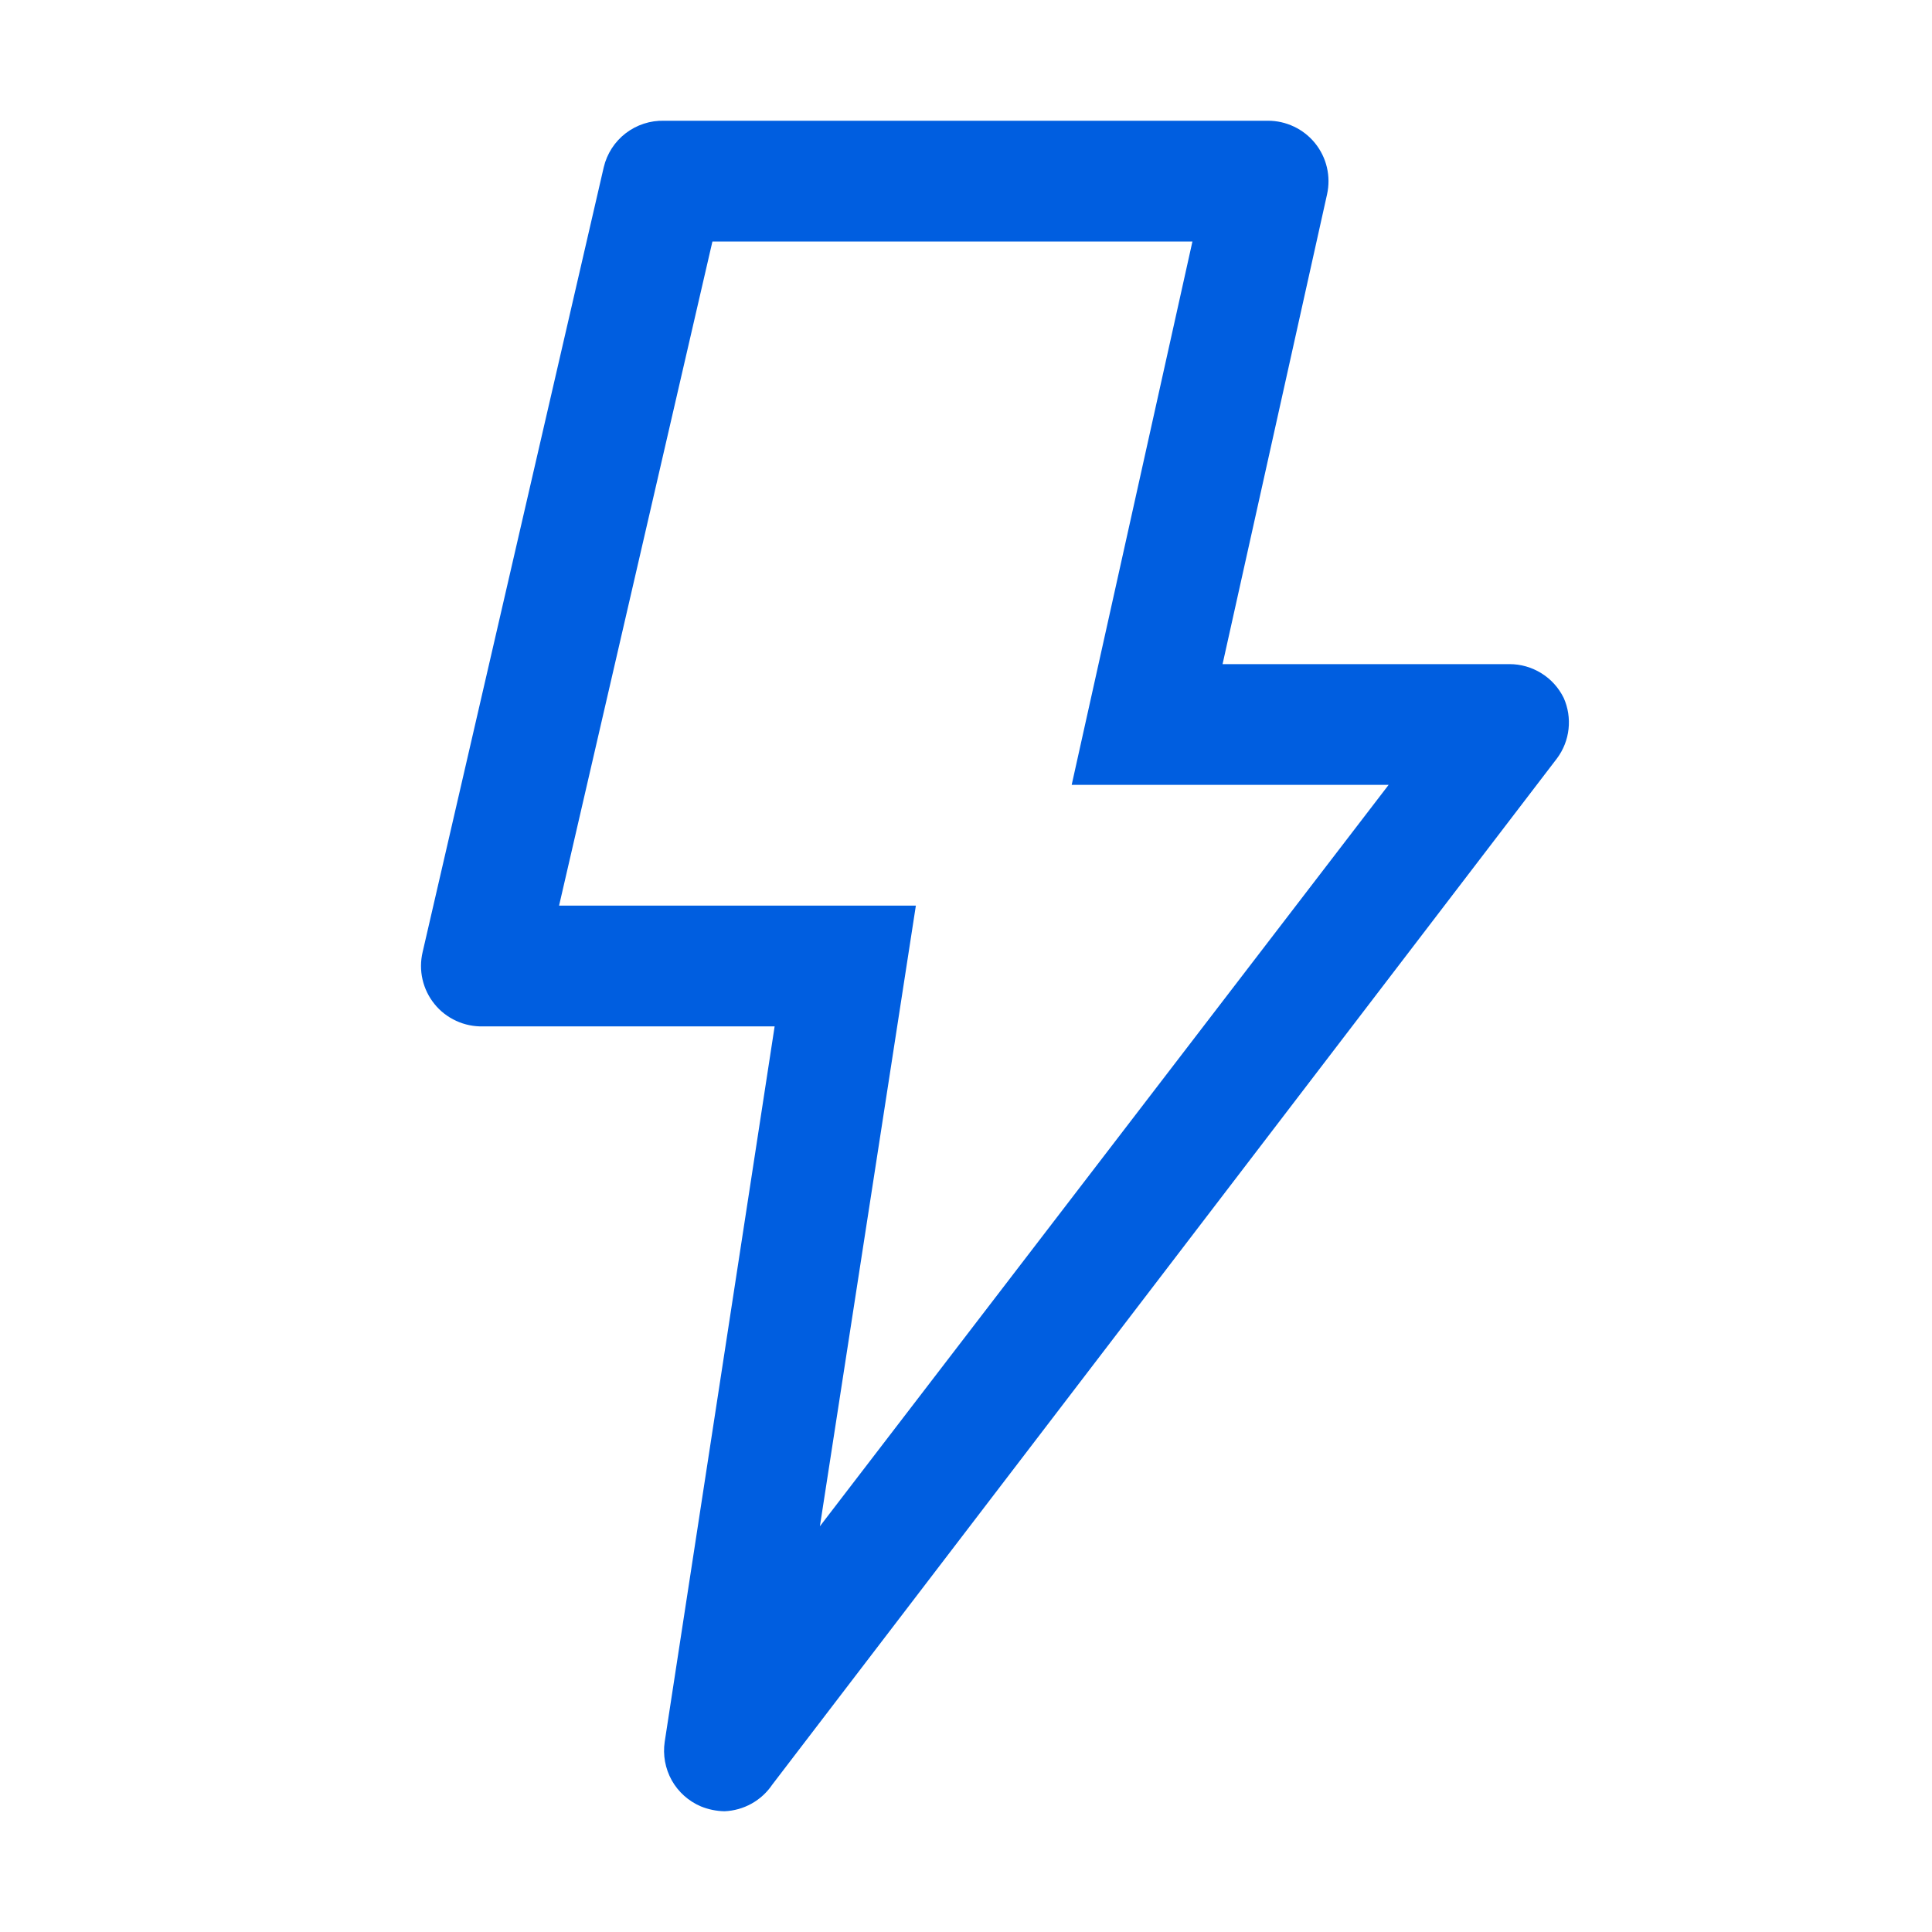
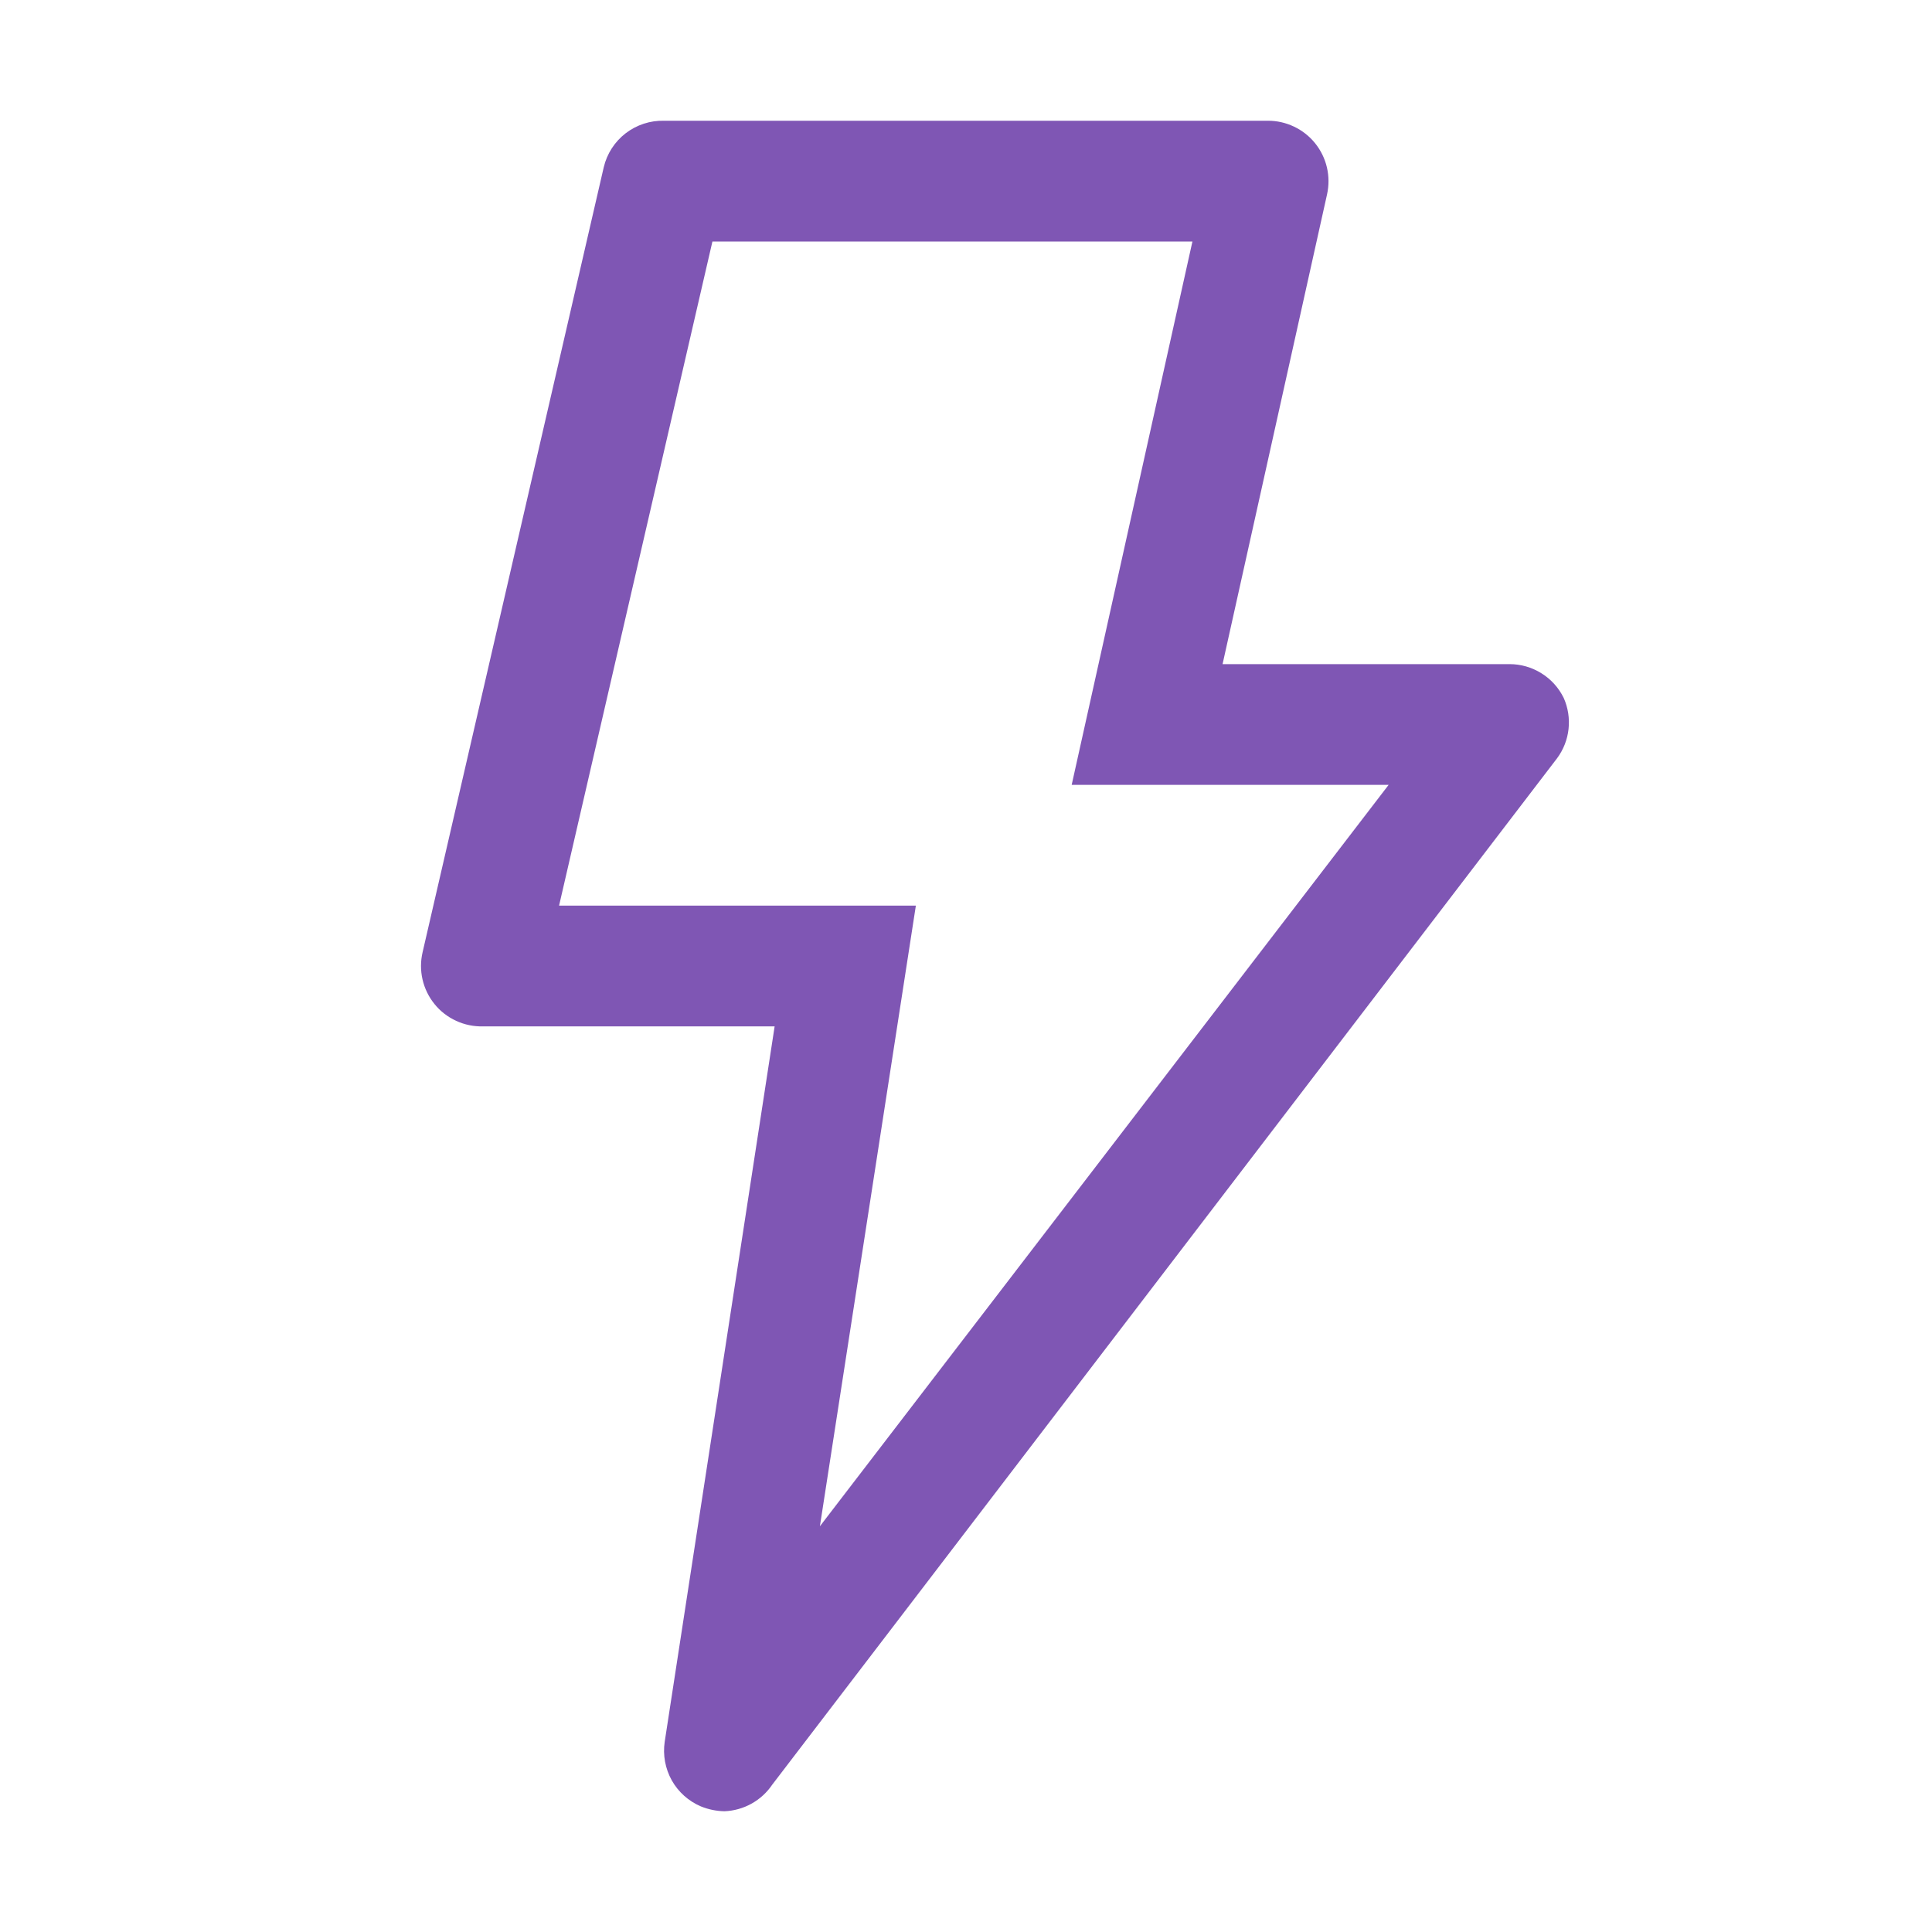
<svg xmlns="http://www.w3.org/2000/svg" width="40" height="40" viewBox="0 0 40 40" fill="none">
-   <path d="M14.512 37.4C14.257 37.292 14.044 37.102 13.908 36.86C13.773 36.617 13.721 36.337 13.762 36.062L16.038 21.25H10C9.809 21.255 9.619 21.216 9.445 21.136C9.271 21.056 9.117 20.938 8.997 20.789C8.876 20.64 8.791 20.466 8.748 20.279C8.705 20.093 8.706 19.899 8.75 19.712L12.5 3.462C12.566 3.183 12.726 2.934 12.954 2.759C13.182 2.584 13.463 2.492 13.75 2.5H26.25C26.437 2.499 26.621 2.541 26.79 2.621C26.959 2.701 27.107 2.817 27.225 2.962C27.344 3.109 27.429 3.281 27.472 3.465C27.515 3.649 27.516 3.84 27.475 4.025L25.312 13.75H31.25C31.484 13.749 31.714 13.815 31.913 13.939C32.112 14.062 32.272 14.24 32.375 14.45C32.465 14.652 32.499 14.874 32.475 15.094C32.451 15.313 32.369 15.522 32.237 15.7L15.988 36.95C15.878 37.113 15.731 37.247 15.559 37.343C15.388 37.438 15.196 37.492 15 37.5C14.833 37.497 14.668 37.463 14.512 37.4ZM22.188 16.25L24.688 5H14.75L11.575 18.75H18.962L16.975 31.6L28.75 16.25H22.188Z" fill="#005EE0" />
+   <path d="M14.512 37.4C14.257 37.292 14.044 37.102 13.908 36.86C13.773 36.617 13.721 36.337 13.762 36.062L16.038 21.25H10C9.809 21.255 9.619 21.216 9.445 21.136C9.271 21.056 9.117 20.938 8.997 20.789C8.876 20.64 8.791 20.466 8.748 20.279C8.705 20.093 8.706 19.899 8.75 19.712L12.5 3.462C12.566 3.183 12.726 2.934 12.954 2.759C13.182 2.584 13.463 2.492 13.75 2.5H26.25C26.437 2.499 26.621 2.541 26.79 2.621C26.959 2.701 27.107 2.817 27.225 2.962C27.344 3.109 27.429 3.281 27.472 3.465C27.515 3.649 27.516 3.84 27.475 4.025L25.312 13.75H31.25C31.484 13.749 31.714 13.815 31.913 13.939C32.112 14.062 32.272 14.24 32.375 14.45C32.465 14.652 32.499 14.874 32.475 15.094C32.451 15.313 32.369 15.522 32.237 15.7L15.988 36.95C15.878 37.113 15.731 37.247 15.559 37.343C15.388 37.438 15.196 37.492 15 37.5C14.833 37.497 14.668 37.463 14.512 37.4ZM22.188 16.25L24.688 5H14.75L11.575 18.75H18.962L16.975 31.6L28.75 16.25H22.188Z" fill="#7F56B4" />
</svg>
